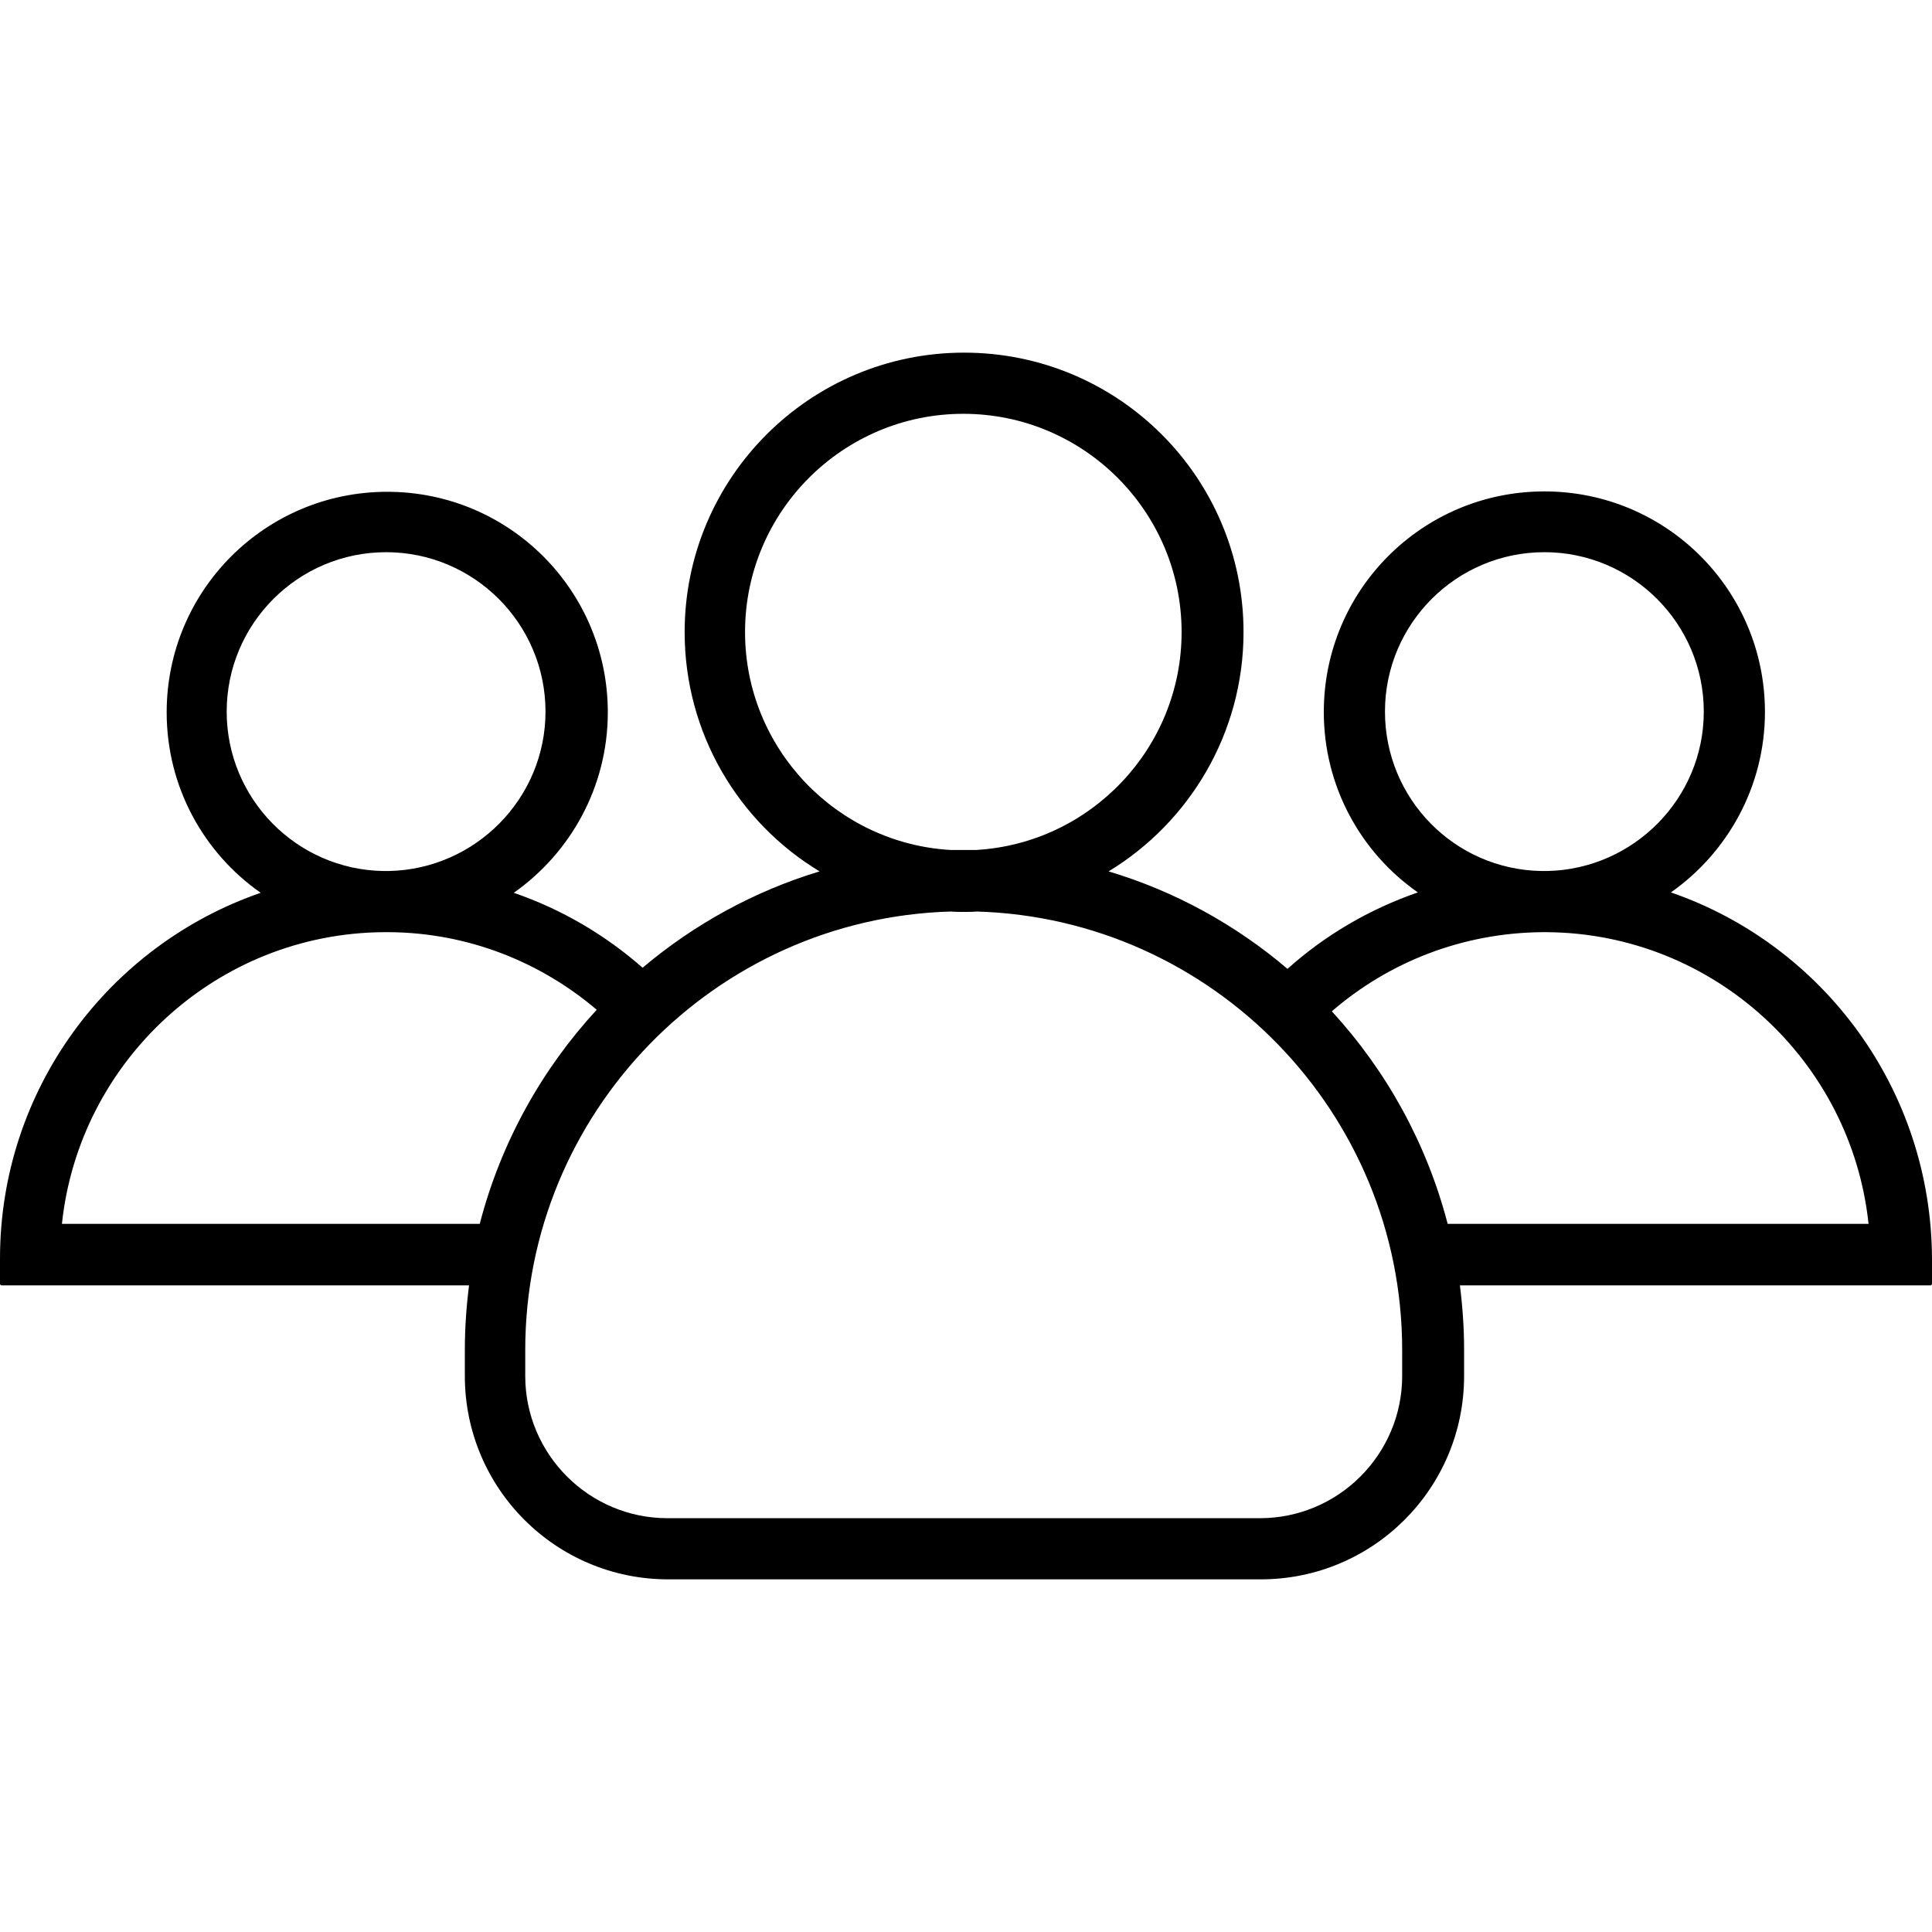
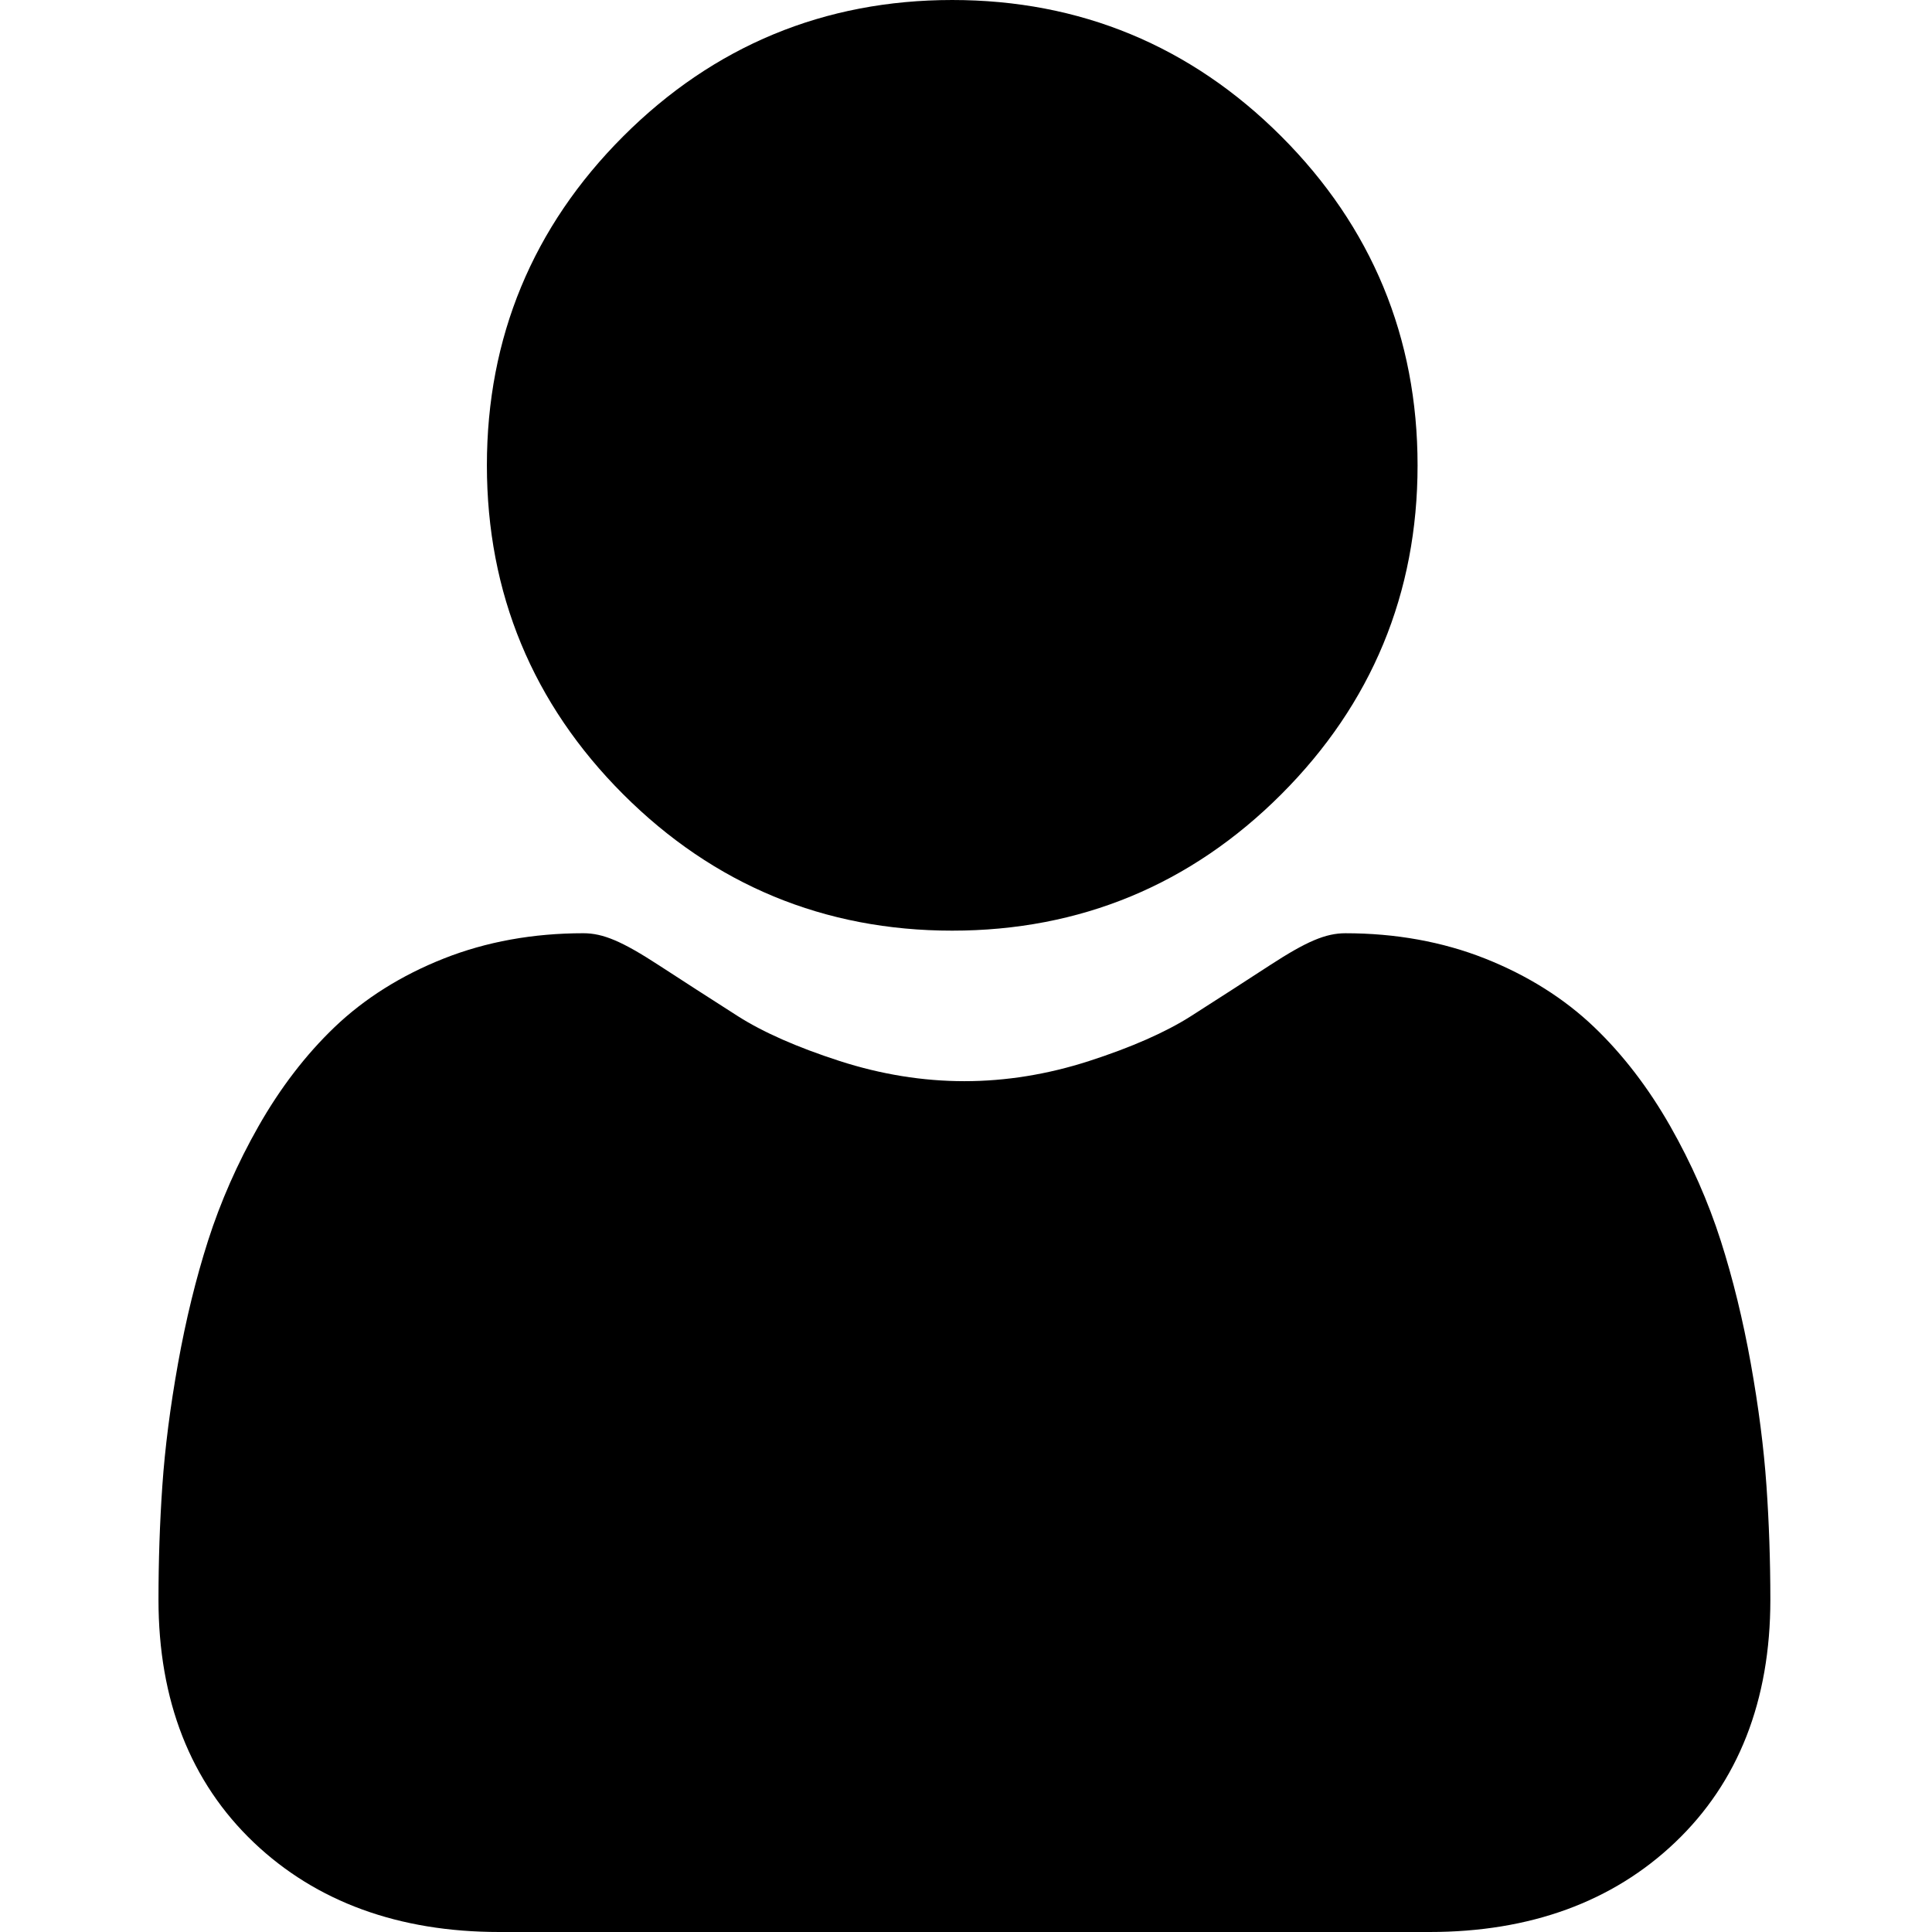
- <svg xmlns="http://www.w3.org/2000/svg" version="1.1" id="Capa_1" x="0px" y="0px" viewBox="0 0 505.4 505.4" style="enable-background:new 0 0 505.4 505.4;" xml:space="preserve">
-   <g>
-     <g>
-       <path d="M437.1,233.45c14.8-10.4,24.6-27.7,24.6-47.2c0-31.9-25.8-57.7-57.7-57.7c-31.9,0-57.7,25.8-57.7,57.7    c0,19.5,9.7,36.8,24.6,47.2c-12.7,4.4-24.3,11.2-34.1,20c-13.5-11.5-29.4-20.3-46.8-25.5c21.1-12.8,35.3-36.1,35.3-62.6    c0-40.4-32.7-73.1-73.1-73.1c-40.4,0-73.1,32.8-73.1,73.1c0,26.5,14.1,49.8,35.3,62.6c-17.2,5.2-32.9,13.9-46.3,25.2    c-9.8-8.6-21.2-15.3-33.7-19.6c14.8-10.4,24.6-27.7,24.6-47.2c0-31.9-25.8-57.7-57.7-57.7s-57.7,25.8-57.7,57.7    c0,19.5,9.7,36.8,24.6,47.2C28.5,247.25,0,284.95,0,329.25v6.6c0,0.2,0.2,0.4,0.4,0.4h122.3c-0.7,5.5-1.1,11.2-1.1,16.9v6.8    c0,29.4,23.8,53.2,53.2,53.2h155c29.4,0,53.2-23.8,53.2-53.2v-6.8c0-5.7-0.4-11.4-1.1-16.9H505c0.2,0,0.4-0.2,0.4-0.4v-6.6    C505.2,284.85,476.8,247.15,437.1,233.45z M362.3,186.15c0-23,18.7-41.7,41.7-41.7s41.7,18.7,41.7,41.7    c0,22.7-18.3,41.2-40.9,41.7c-0.3,0-0.5,0-0.8,0s-0.5,0-0.8,0C380.5,227.45,362.3,208.95,362.3,186.15z M194.9,165.35    c0-31.5,25.6-57.1,57.1-57.1s57.1,25.6,57.1,57.1c0,30.4-23.9,55.3-53.8,57c-1.1,0-2.2,0-3.3,0c-1.1,0-2.2,0-3.3,0    C218.8,220.65,194.9,195.75,194.9,165.35z M59.3,186.15c0-23,18.7-41.7,41.7-41.7s41.7,18.7,41.7,41.7c0,22.7-18.3,41.2-40.9,41.7    c-0.3,0-0.5,0-0.8,0s-0.5,0-0.8,0C77.6,227.45,59.3,208.95,59.3,186.15z M125.5,320.15H16.2c4.5-42.6,40.5-76,84.2-76.3    c0.2,0,0.4,0,0.6,0s0.4,0,0.6,0c20.8,0.1,39.8,7.8,54.5,20.3C141.7,279.75,131,298.95,125.5,320.15z M366.8,359.95    c0,20.5-16.7,37.2-37.2,37.2h-155c-20.5,0-37.2-16.7-37.2-37.2v-6.8c0-62.1,49.6-112.9,111.3-114.7c1.1,0.1,2.3,0.1,3.4,0.1    s2.3,0,3.4-0.1c61.7,1.8,111.3,52.6,111.3,114.7V359.95z M378.7,320.15c-5.5-21.1-16-40-30.3-55.6c14.8-12.8,34-20.5,55-20.7    c0.2,0,0.4,0,0.6,0s0.4,0,0.6,0c43.7,0.3,79.7,33.7,84.2,76.3H378.7z" />
-     </g>
-   </g>
-   <g>
- </g>
-   <g>
- </g>
-   <g>
- </g>
-   <g>
- </g>
-   <g>
- </g>
-   <g>
- </g>
-   <g>
- </g>
-   <g>
- </g>
-   <g>
- </g>
-   <g>
- </g>
-   <g>
- </g>
-   <g>
- </g>
-   <g>
- </g>
-   <g>
- </g>
-   <g>
- </g>
+ <svg xmlns="http://www.w3.org/2000/svg" viewBox="-42 0 512 512.002">
+   <path d="m210.352 246.633c33.883 0 63.223-12.152 87.195-36.129 23.973-23.973 36.125-53.305 36.125-87.191 0-33.875-12.152-63.211-36.129-87.191-23.977-23.969-53.312-36.121-87.191-36.121-33.887 0-63.219 12.152-87.191 36.125s-36.129 53.309-36.129 87.188c0 33.887 12.156 63.223 36.133 87.195 23.977 23.969 53.312 36.125 87.188 36.125zm0 0" />
+   <path d="m426.129 393.703c-.691-9.977-2.09-20.859-4.148-32.352-2.078-11.578-4.754-22.523-7.957-32.527-3.309-10.34-7.809-20.551-13.371-30.336-5.773-10.156-12.555-19-20.164-26.277-7.957-7.613-17.699-13.734-28.965-18.199-11.227-4.441-23.668-6.691-36.977-6.691-5.227 0-10.281 2.145-20.043 8.5-6.008 3.918-13.035 8.449-20.879 13.461-6.707 4.273-15.793 8.277-27.016 11.902-10.949 3.543-22.066 5.34-33.039 5.34-10.973 0-22.086-1.797-33.047-5.34-11.211-3.621-20.297-7.625-26.996-11.898-7.77-4.965-14.801-9.496-20.898-13.469-9.75-6.355-14.809-8.5-20.035-8.5-13.312 0-25.75 2.254-36.973 6.699-11.258 4.457-21.004 10.578-28.969 18.199-7.605 7.281-14.391 16.121-20.156 26.273-5.559 9.785-10.059 19.992-13.371 30.34-3.199 10.004-5.875 20.945-7.953 32.523-2.059 11.477-3.457 22.363-4.148 32.363-.68 9.797-1.023 19.965-1.023 30.234 0 26.727 8.496 48.363 25.25 64.32 16.547 15.746 38.441 23.734 65.066 23.734h246.531c26.625 0 48.512-7.984 65.062-23.734 16.758-15.945 25.254-37.586 25.254-64.324-.004-10.316-.352-20.492-1.035-30.242zm0 0" />
</svg>
